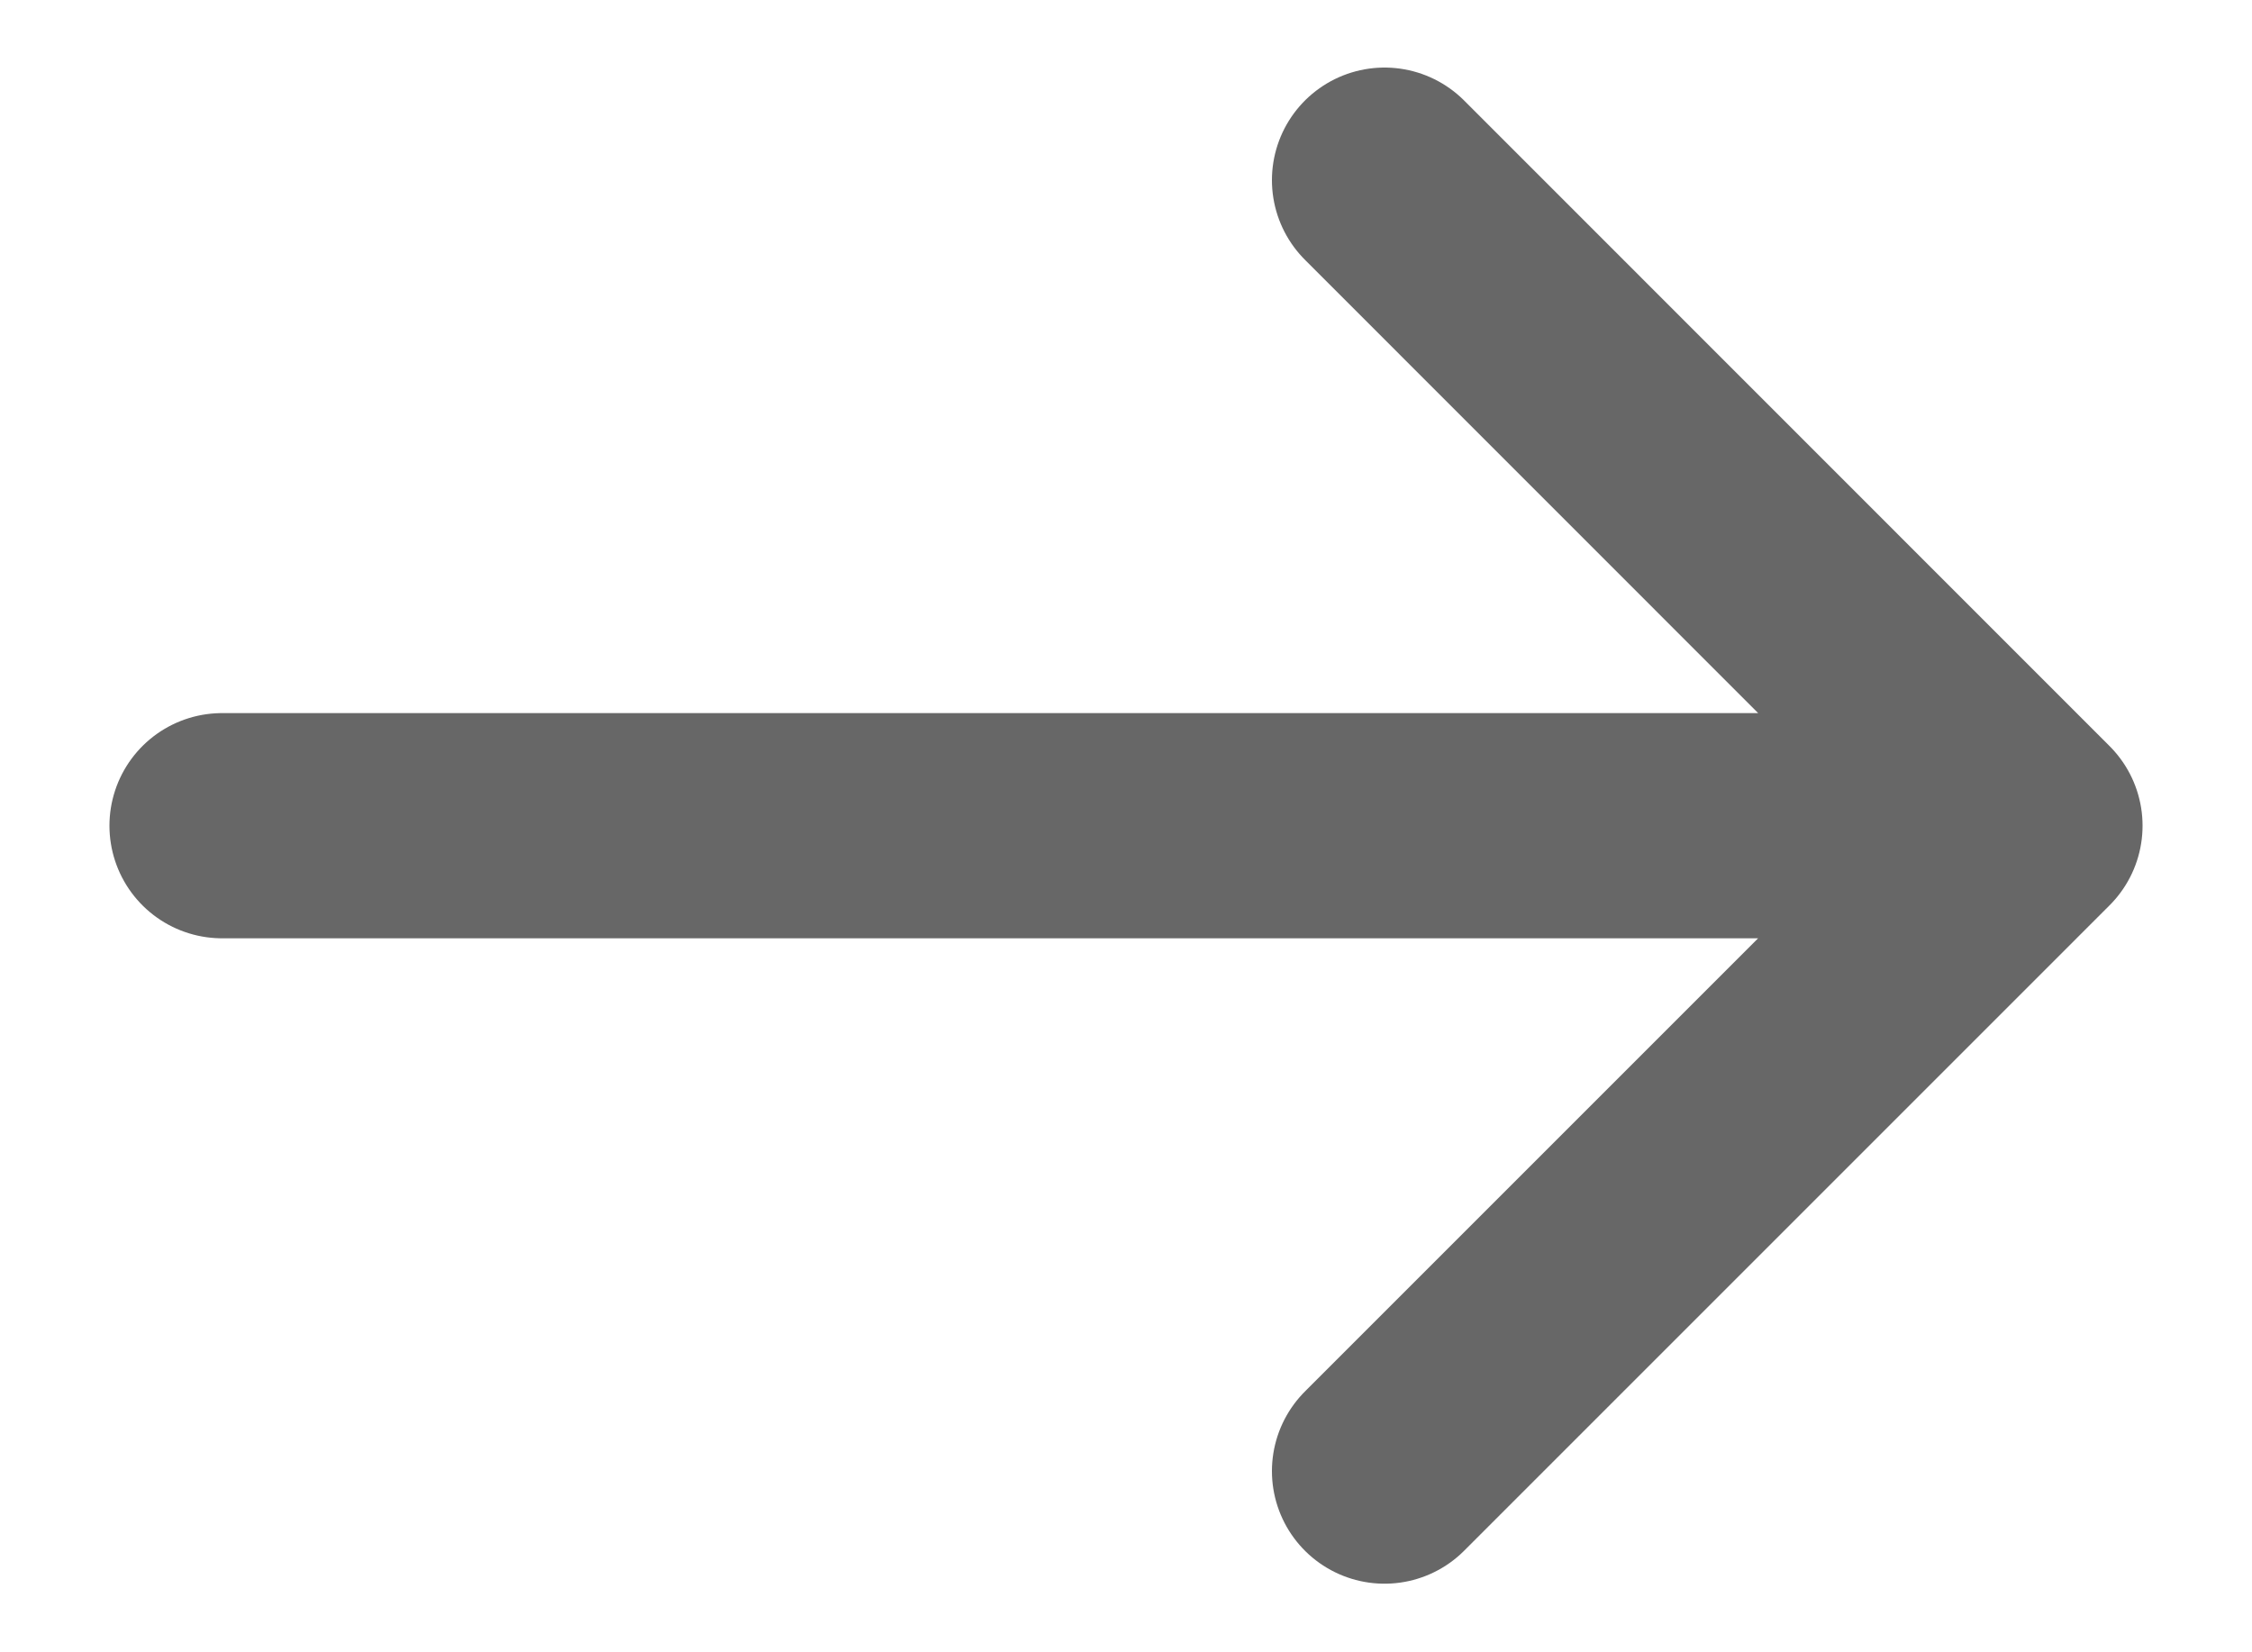
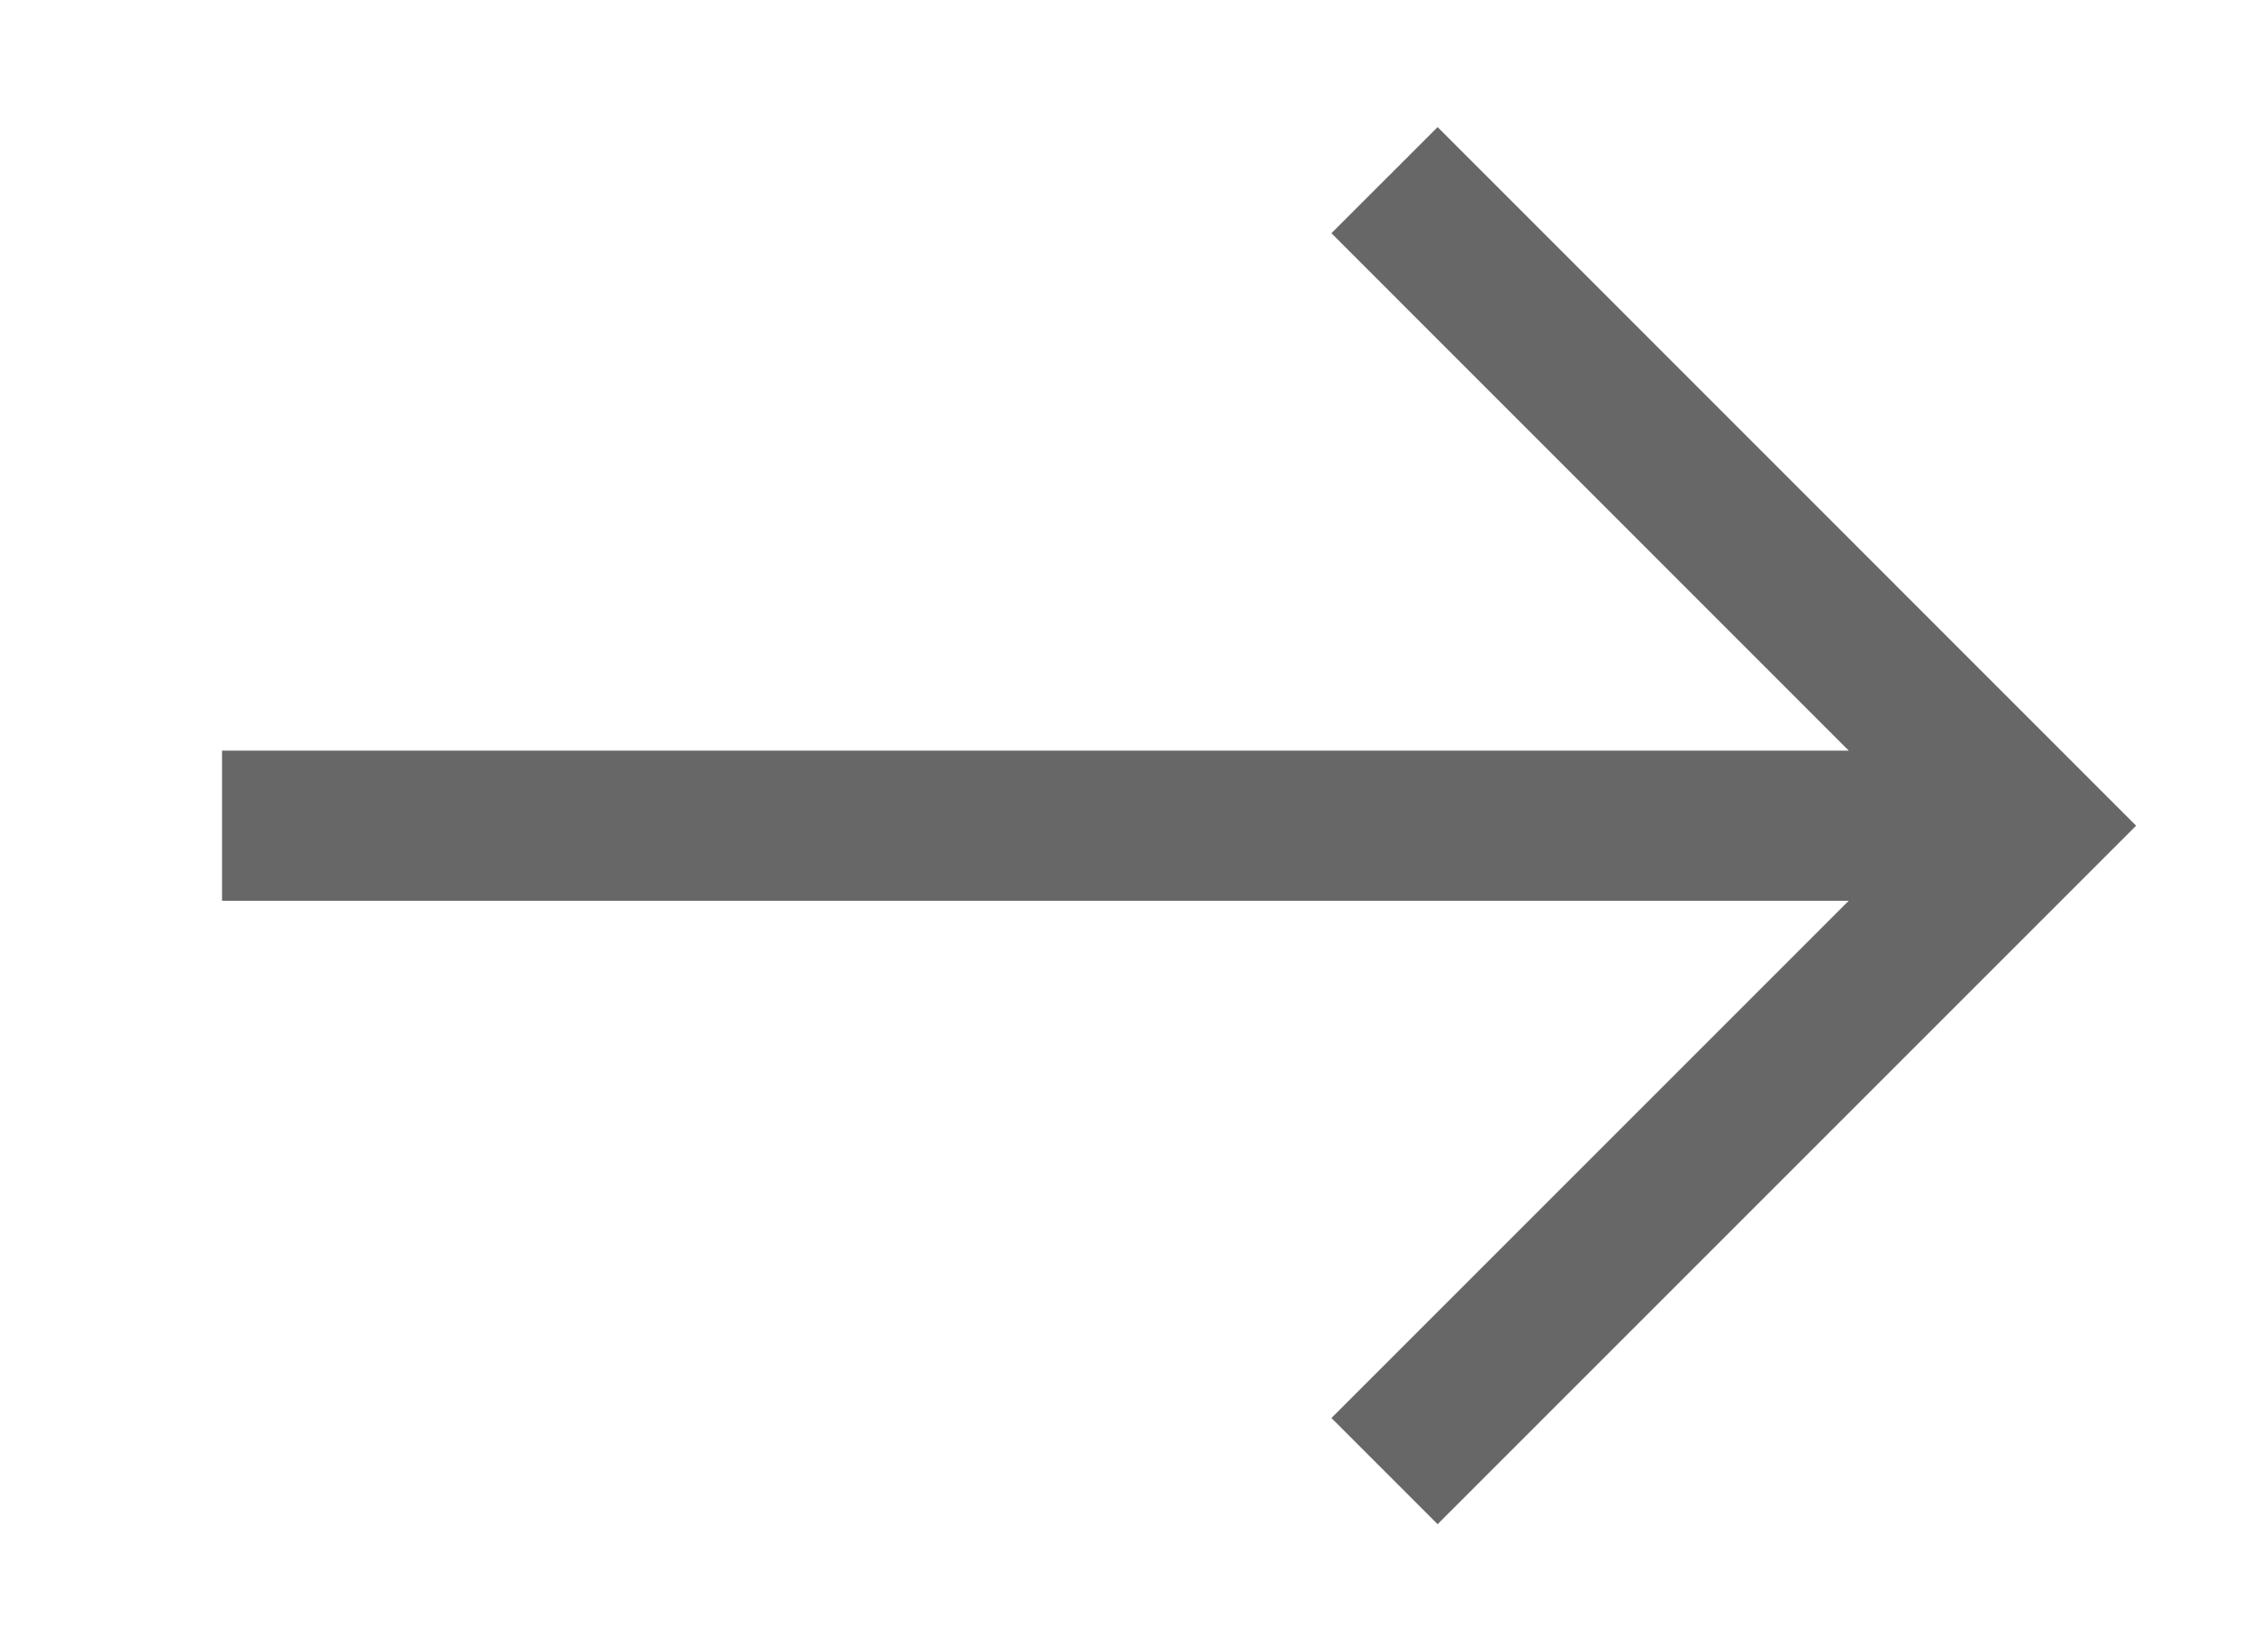
<svg xmlns="http://www.w3.org/2000/svg" width="15" height="11" viewBox="0 0 15 11" fill="none">
-   <path d="M9.222 1.2L13.521 5.5L9.222 9.799M1.479 5.5H13.401" stroke="#676767" stroke-width="1.5" stroke-miterlimit="10" stroke-linecap="round" stroke-linejoin="round" />
+   <path d="M9.222 1.2L13.521 5.5L9.222 9.799M1.479 5.5H13.401" stroke="#676767" strokeWidth="1.5" strokeMiterlimit="10" strokeLinecap="round" strokeLinejoin="round" />
</svg>
